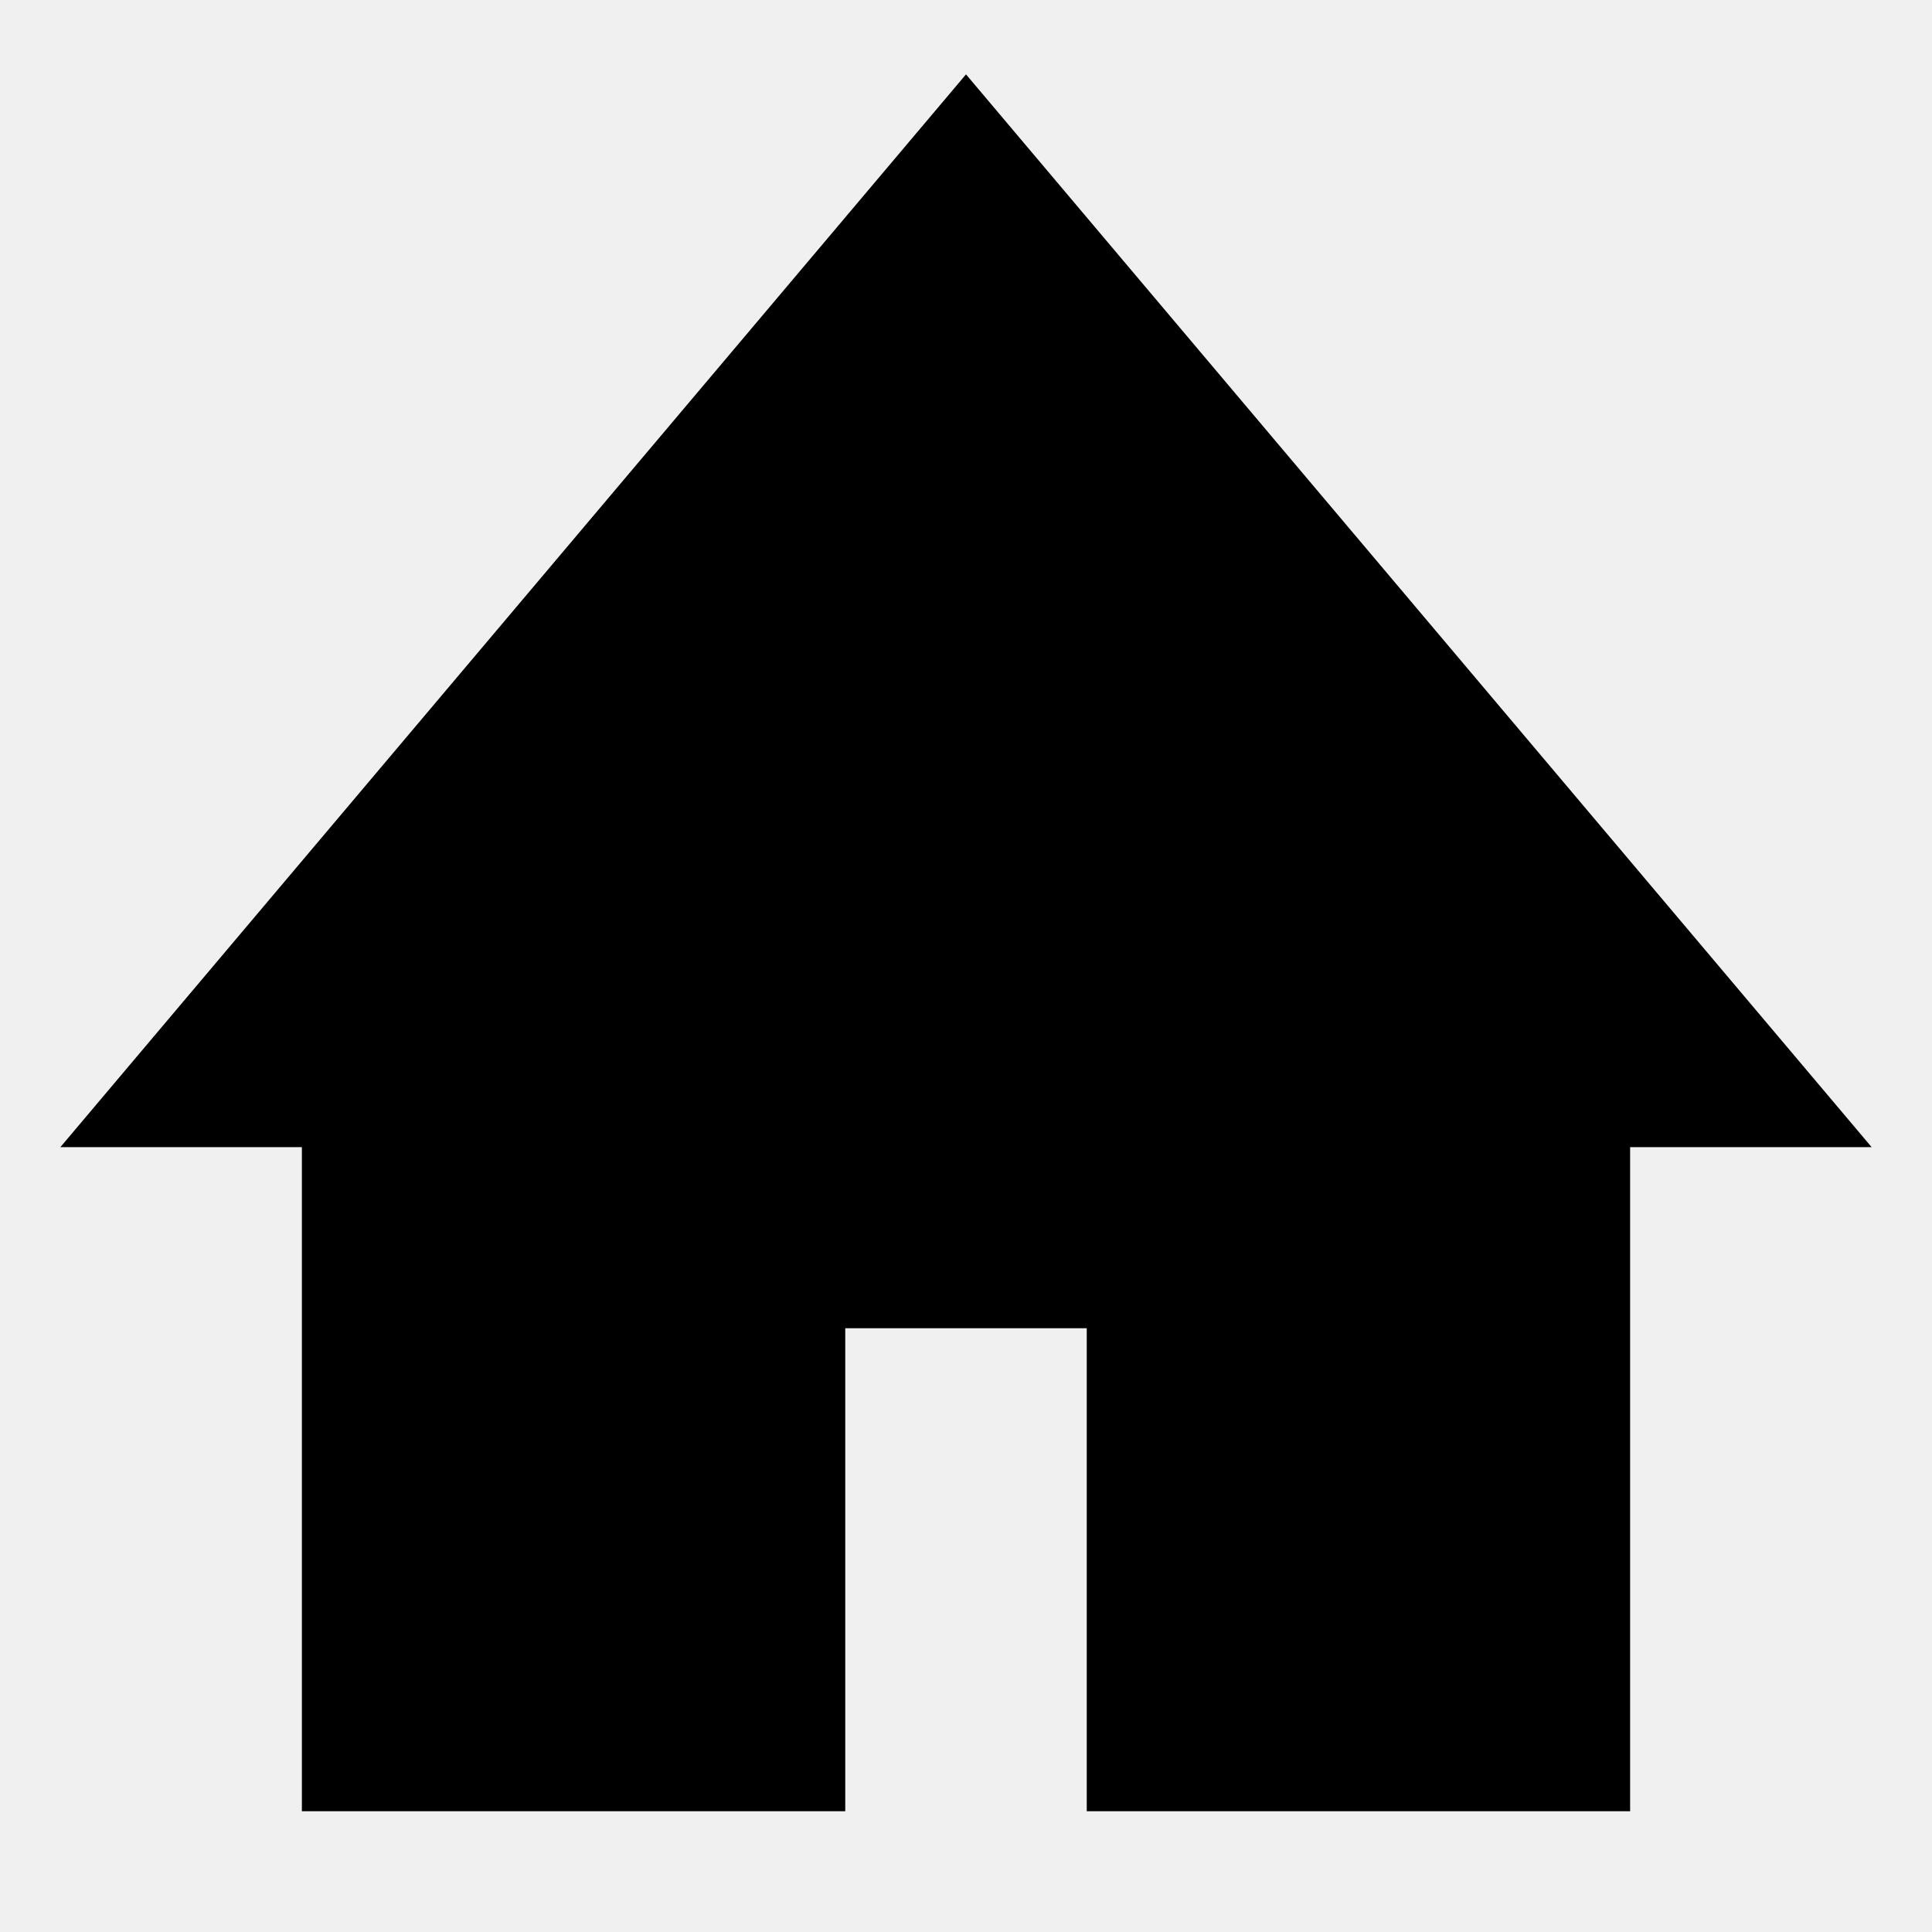
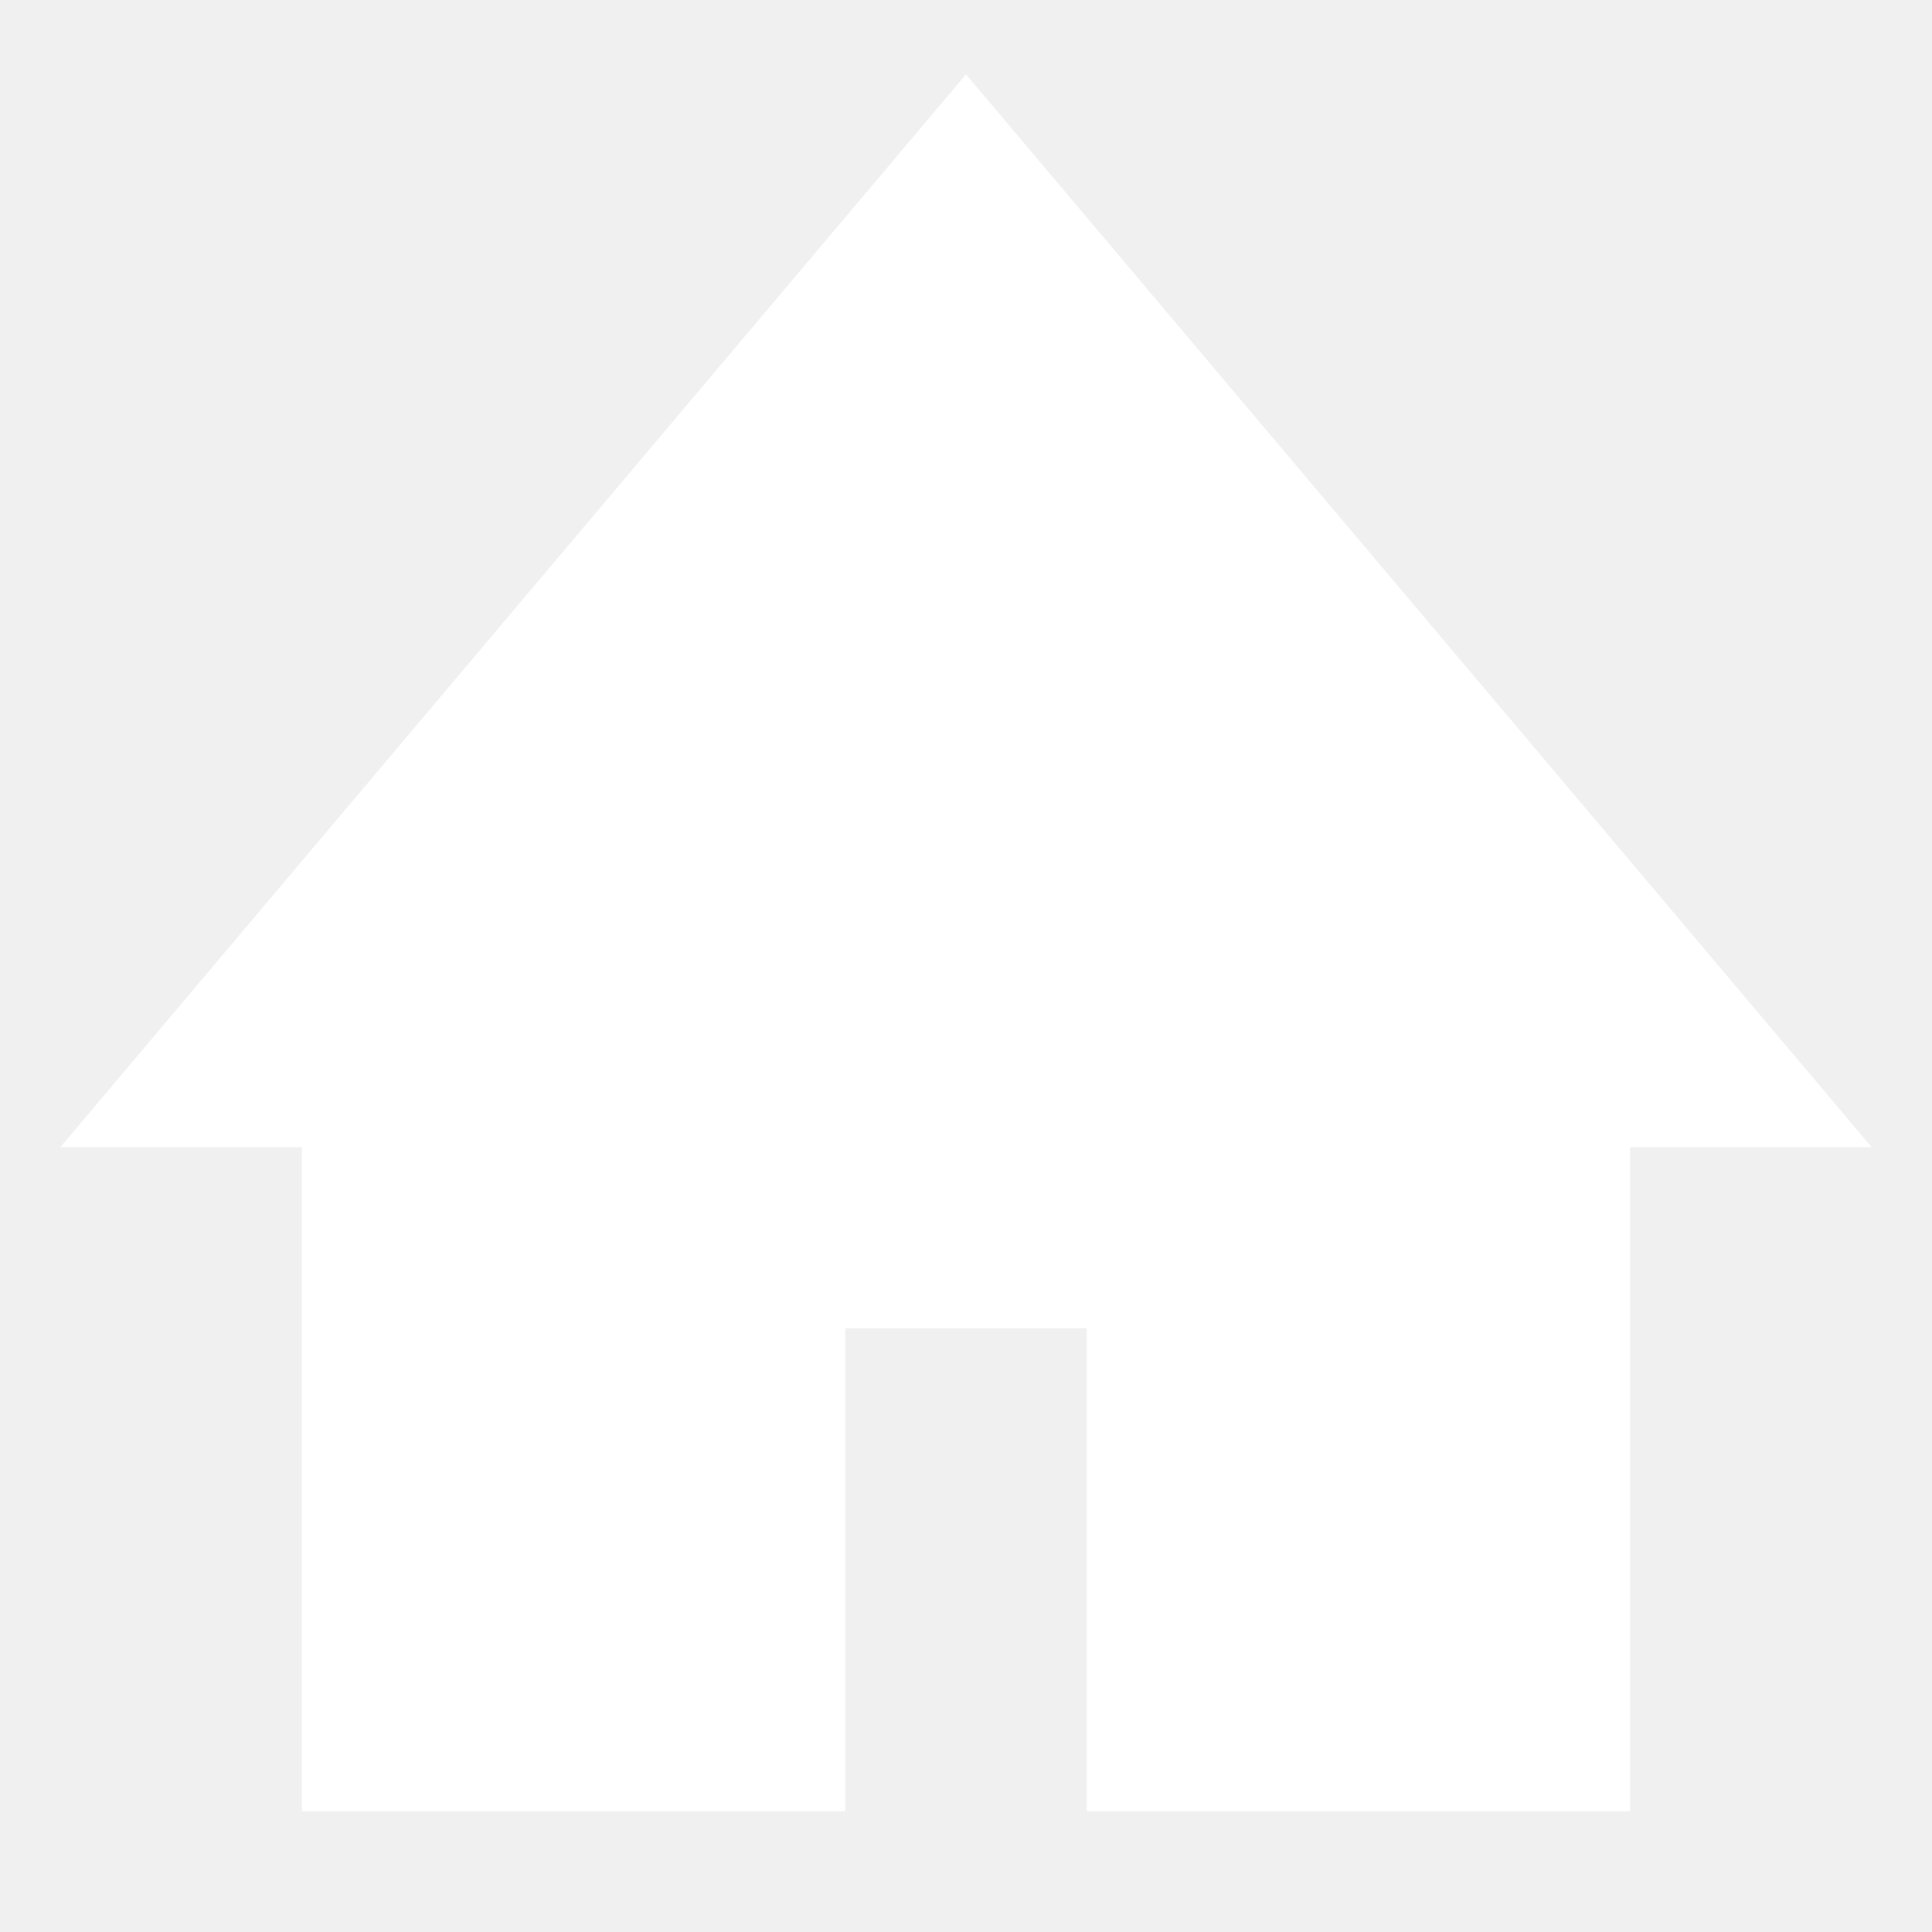
<svg xmlns="http://www.w3.org/2000/svg" version="1.1" id="Layer_1" x="0px" y="0px" width="512px" height="512px" viewBox="-3.5 -6.5 512 512" enable-background="new -3.5 -6.5 512 512" xml:space="preserve">
-   <polygon points="428.5,473.5 284.5,473.5 284.5,345.5 220.5,345.5 220.5,473.5 76.5,473.5 76.5,297.5 12.5,297.5 252.5,13.207   492.5,297.5 428.5,297.5 " />
+   <polygon points="428.5,473.5 284.5,473.5 284.5,345.5 220.5,345.5 220.5,473.5 76.5,473.5 76.5,297.5 12.5,297.5 252.5,13.207  492.5,297.5 428.5,297.5 " style="fill:#ffffff" />
</svg>
